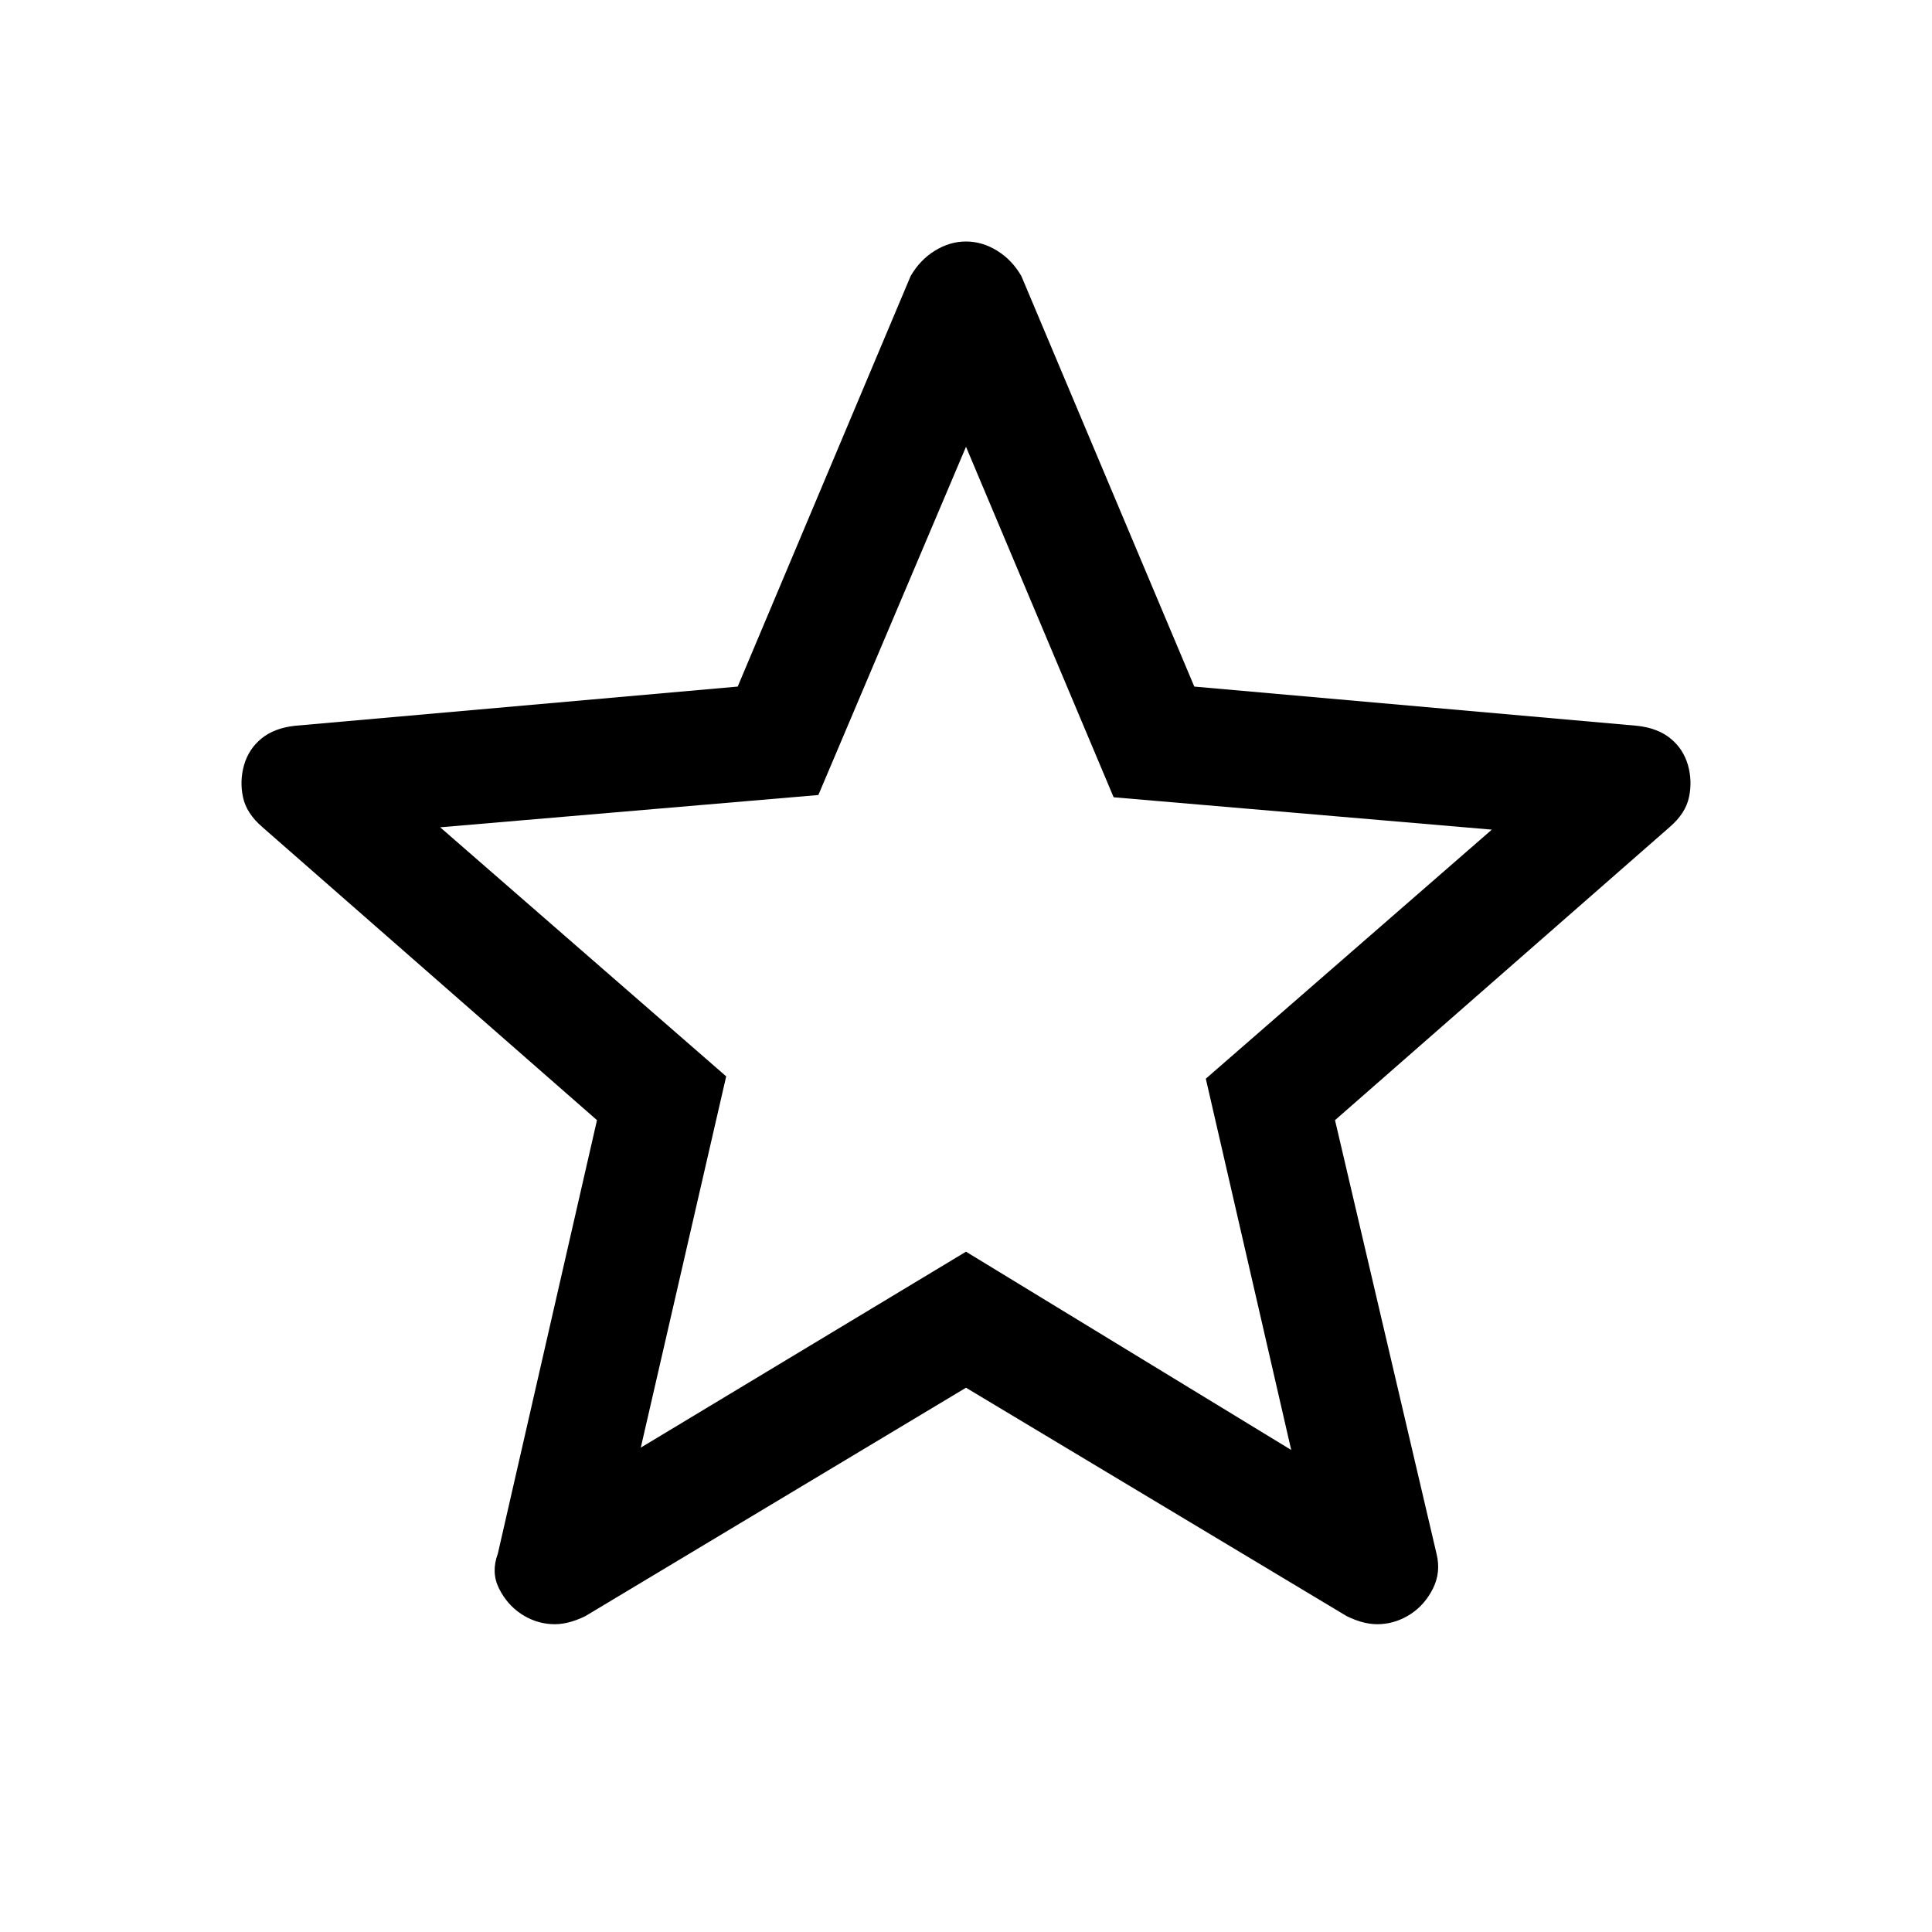
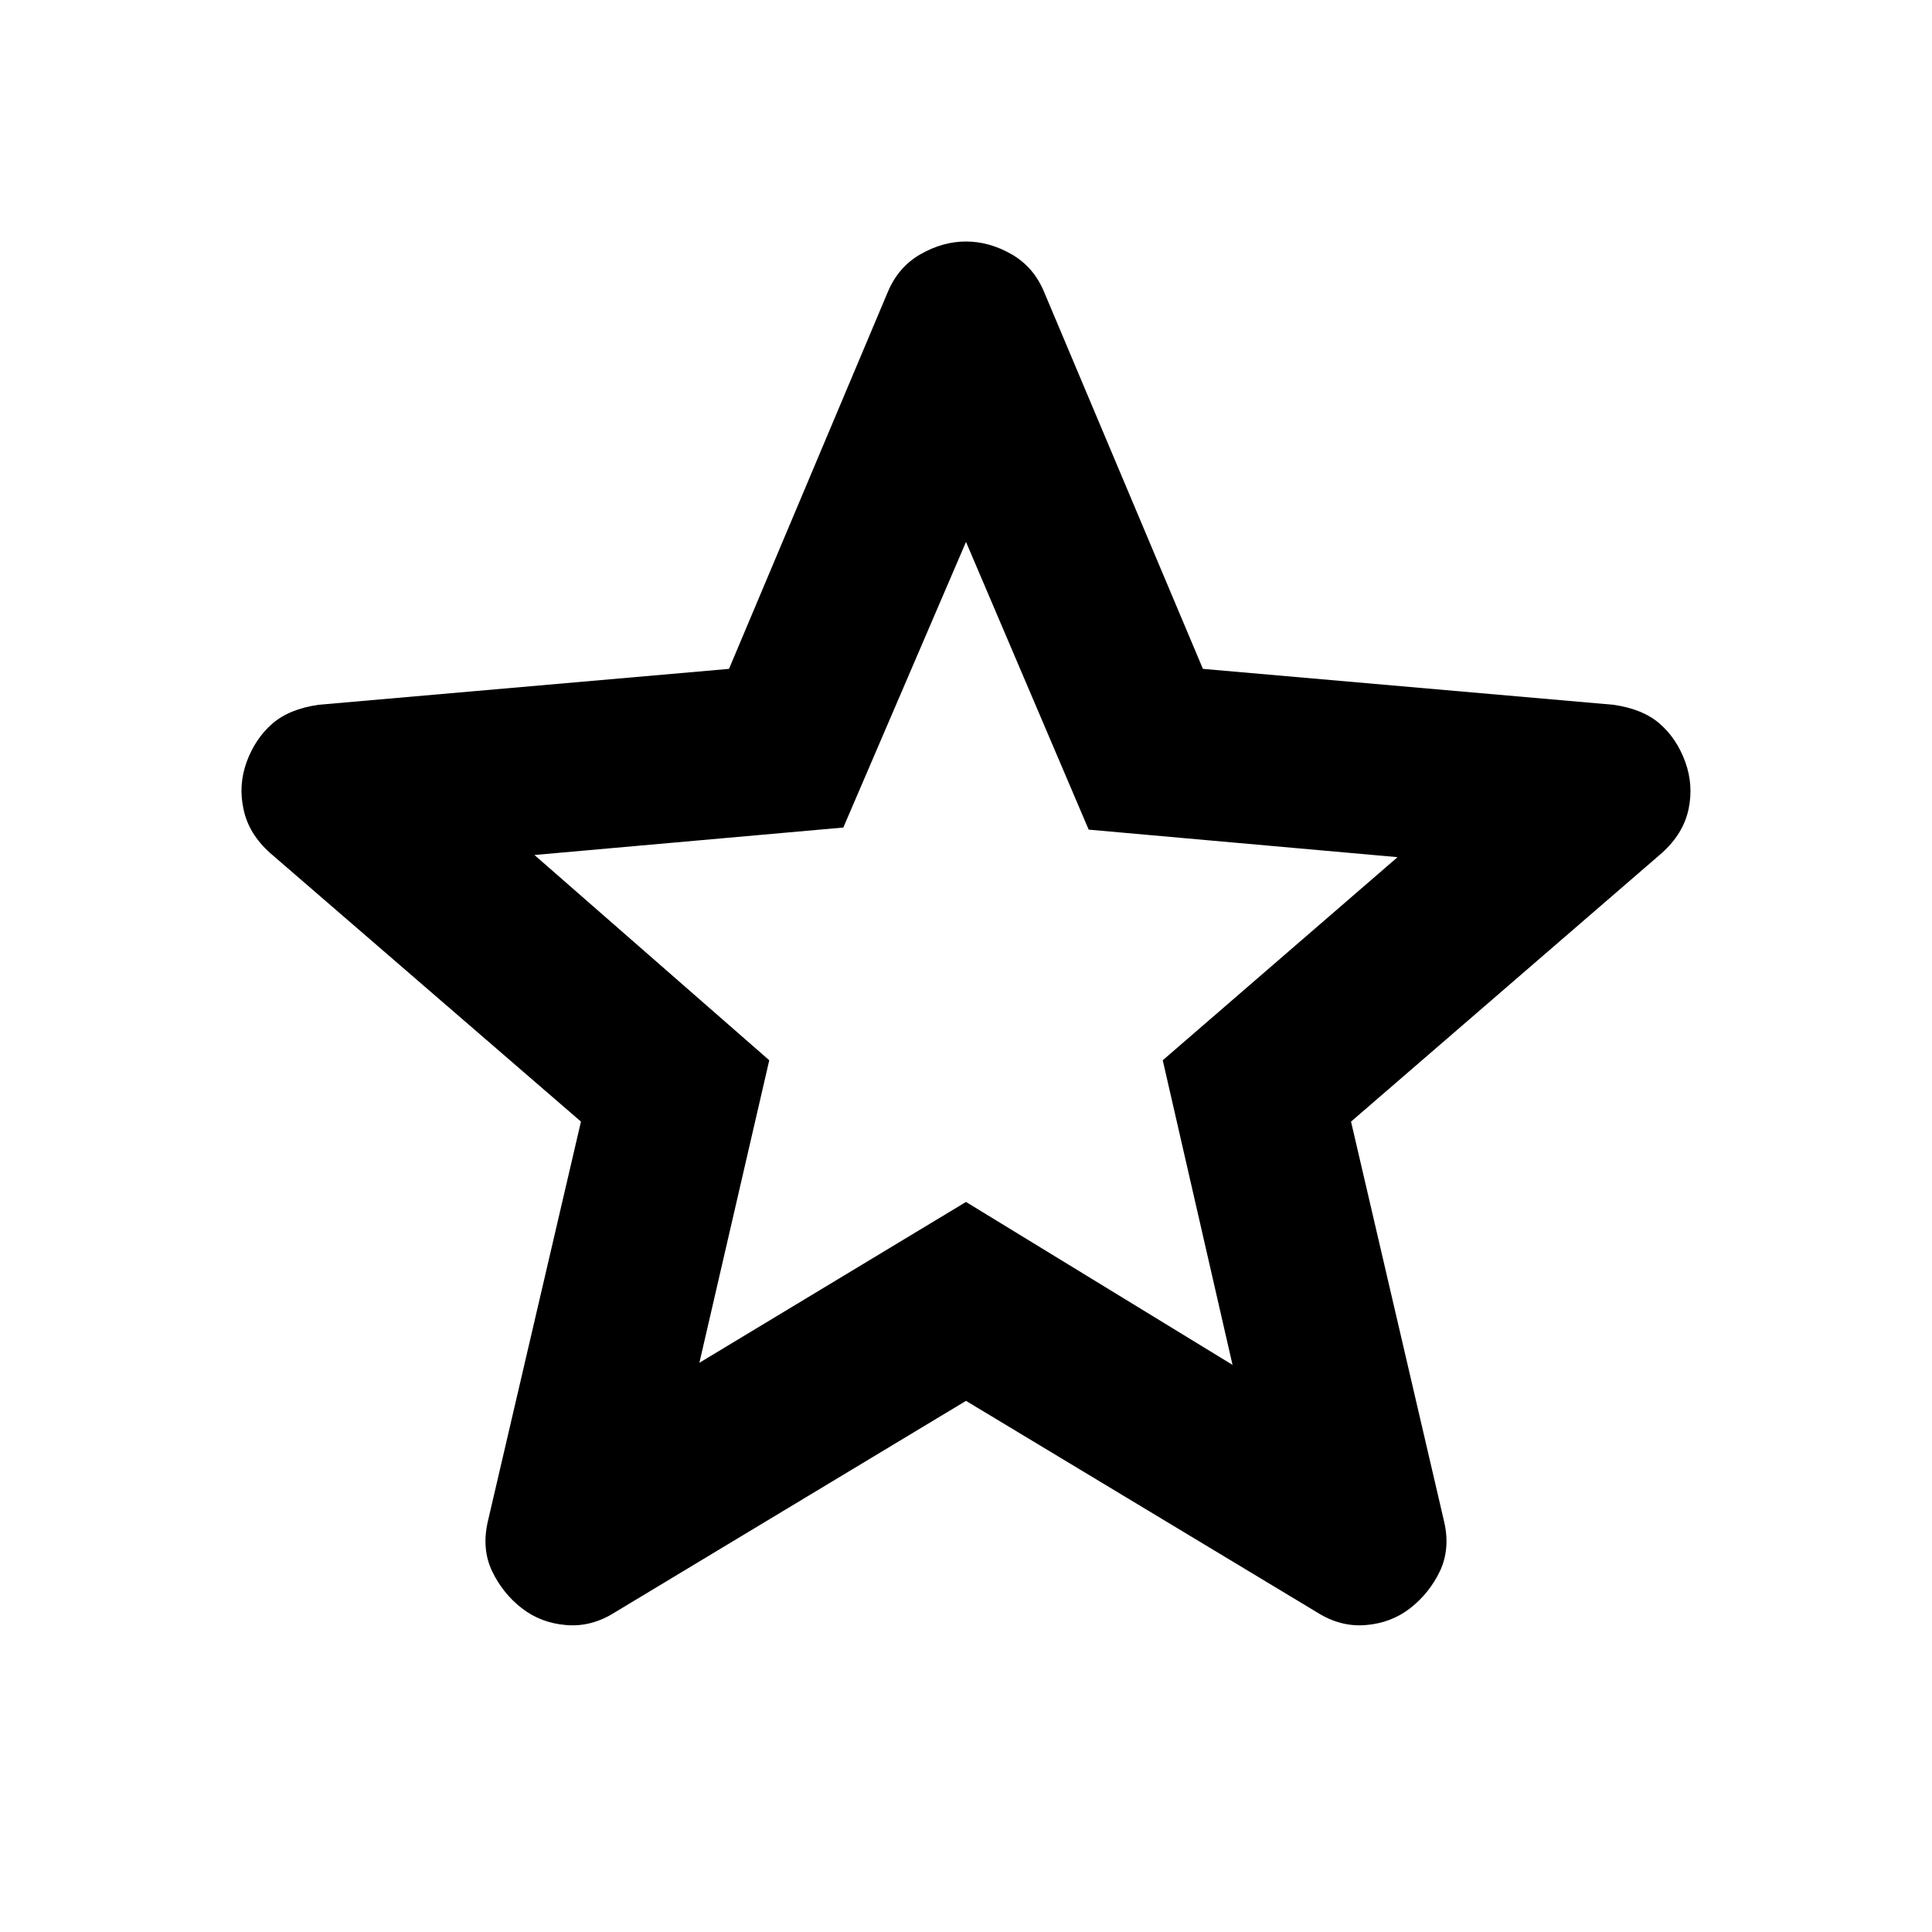
<svg xmlns="http://www.w3.org/2000/svg" width="24" height="24" viewBox="0 0 24 24">
-   <path d="M7.96 17.983L12 15.549L16.04 18.012L14.979 13.4L18.532 10.306L13.834 9.904L12 5.55L10.166 9.876L5.468 10.277L9.021 13.371L7.96 17.983ZM12 17.239L7.273 20.075C7.12 20.151 6.977 20.185 6.843 20.175C6.709 20.166 6.585 20.123 6.47 20.046C6.356 19.97 6.265 19.865 6.198 19.731C6.132 19.597 6.127 19.454 6.184 19.301L7.416 13.915L3.262 10.277C3.128 10.162 3.047 10.038 3.019 9.904C2.99 9.771 2.994 9.637 3.032 9.503C3.071 9.369 3.143 9.26 3.248 9.174C3.353 9.088 3.491 9.035 3.663 9.016L9.164 8.529L11.312 3.43C11.389 3.296 11.489 3.191 11.614 3.114C11.737 3.038 11.866 3 12 3C12.134 3 12.263 3.038 12.386 3.114C12.511 3.191 12.611 3.296 12.688 3.43L14.836 8.529L20.337 9.016C20.509 9.035 20.647 9.088 20.752 9.174C20.857 9.26 20.929 9.369 20.968 9.503C21.006 9.637 21.01 9.771 20.981 9.904C20.953 10.038 20.872 10.162 20.738 10.277L16.584 13.915L17.845 19.301C17.883 19.454 17.868 19.597 17.802 19.731C17.735 19.865 17.644 19.97 17.53 20.046C17.415 20.123 17.291 20.166 17.157 20.175C17.023 20.185 16.88 20.151 16.727 20.075L12 17.239Z" fill="black" />
+   <path d="M8.688 16.929L12 14.931L15.311 16.955L14.444 13.171L17.361 10.648L13.524 10.306L12 6.732L10.476 10.28L6.639 10.621L9.556 13.171L8.688 16.929ZM12 17.402L7.637 20.03C7.445 20.152 7.243 20.205 7.033 20.187C6.823 20.17 6.639 20.1 6.481 19.977C6.323 19.854 6.201 19.701 6.113 19.518C6.025 19.333 6.008 19.127 6.06 18.9L7.217 13.933L3.354 10.595C3.178 10.437 3.069 10.258 3.026 10.056C2.981 9.855 2.994 9.658 3.064 9.465C3.135 9.272 3.24 9.115 3.38 8.992C3.52 8.869 3.713 8.79 3.958 8.755L9.056 8.309L11.027 3.631C11.115 3.42 11.251 3.263 11.435 3.158C11.619 3.053 11.807 3 12 3C12.193 3 12.381 3.053 12.565 3.158C12.749 3.263 12.885 3.42 12.972 3.631L14.943 8.309L20.042 8.755C20.287 8.79 20.48 8.869 20.62 8.992C20.76 9.115 20.865 9.272 20.935 9.465C21.005 9.658 21.018 9.855 20.975 10.056C20.931 10.258 20.821 10.437 20.646 10.595L16.783 13.933L17.939 18.9C17.992 19.127 17.974 19.333 17.887 19.518C17.799 19.701 17.676 19.854 17.519 19.977C17.361 20.1 17.177 20.17 16.967 20.187C16.756 20.205 16.555 20.152 16.362 20.03L12 17.402Z" fill="black" />
</svg>
